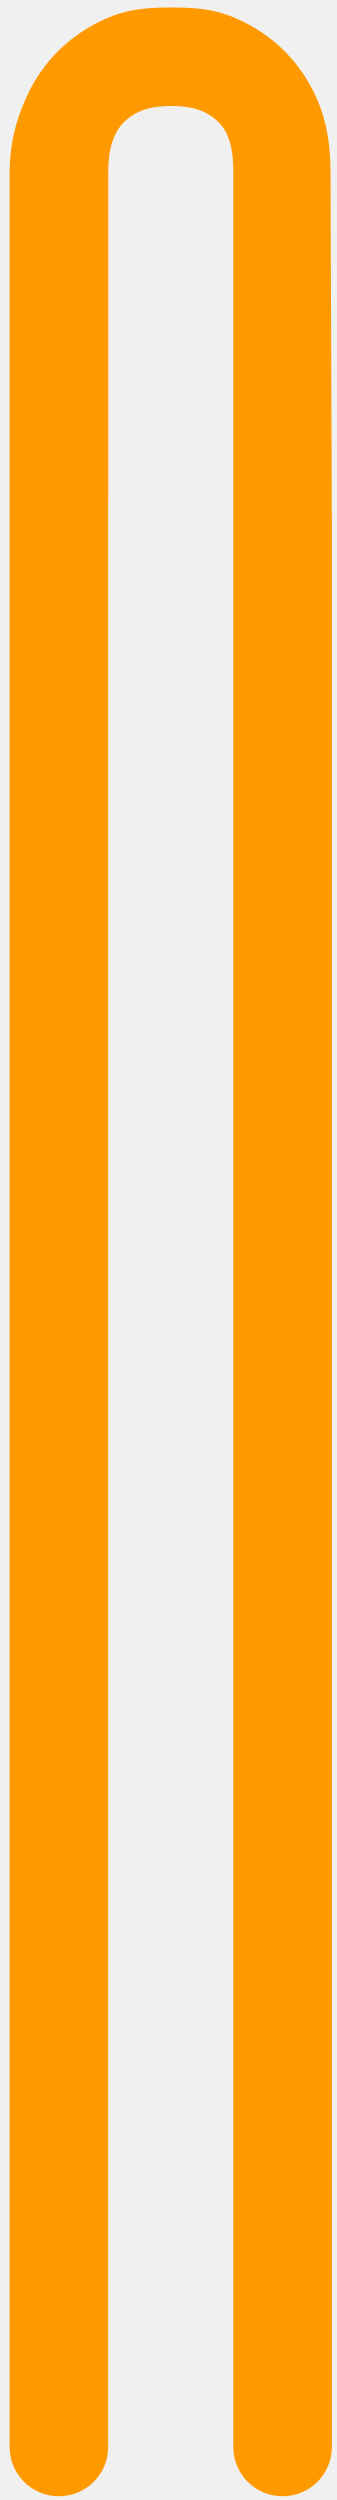
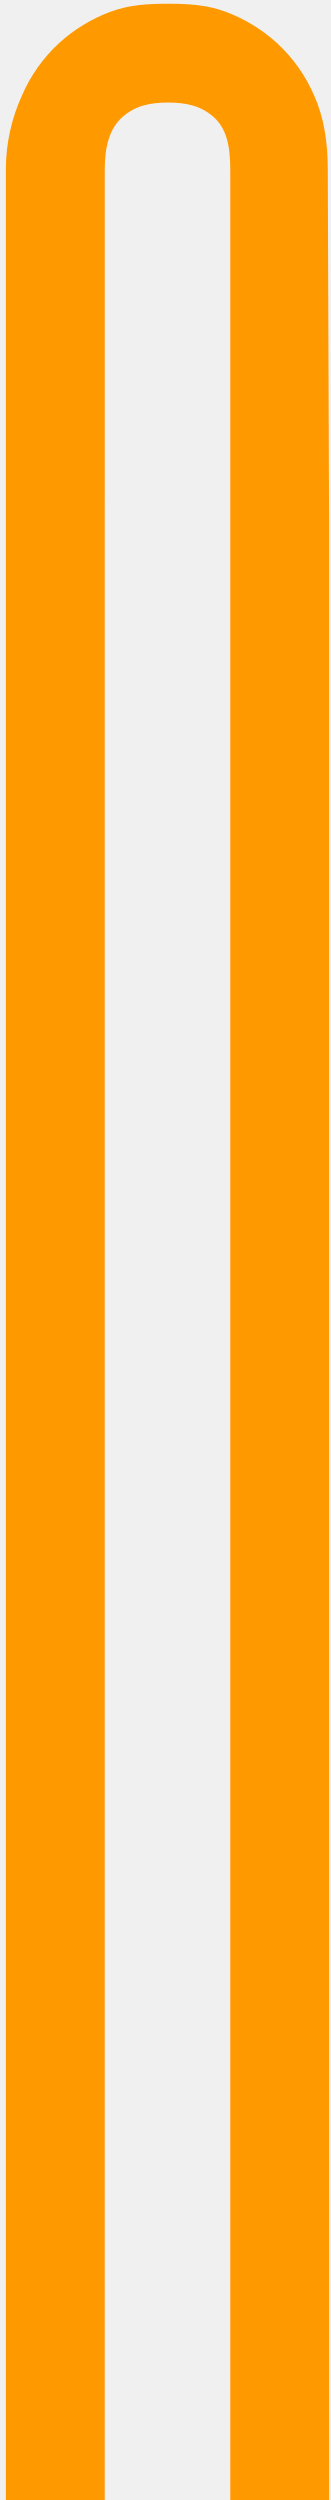
- <svg xmlns="http://www.w3.org/2000/svg" width="45" height="334" viewBox="0 0 45 334" fill="none">
+ <svg xmlns="http://www.w3.org/2000/svg" width="44" height="333" viewBox="0 0 44 333" fill="none">
  <g clip-path="url(#clip0_1209_768)">
-     <path fill-rule="evenodd" clip-rule="evenodd" d="M8.35 6.259C10.347 4.433 12.676 3.009 15.211 2.065C17.749 1.12 20.306 1 22.883 1C25.46 1 28.019 1.12 30.555 2.065C33.091 3.008 35.42 4.433 37.416 6.259C39.529 8.21 41.207 10.583 42.344 13.224C43.592 16.02 44.159 19.249 44.159 23.037L44.33 69.005H44.338V326.917C44.338 330.552 41.391 333.5 37.755 333.5V333.5C34.119 333.5 31.171 330.552 31.171 326.917V23.037C31.171 19.852 30.639 17.568 28.933 16.063C27.228 14.558 25.214 14.161 22.883 14.161C20.553 14.161 18.539 14.558 16.833 16.063C15.127 17.568 14.454 19.911 14.454 23.093V66.876H14.449V326.916C14.449 330.552 11.502 333.5 7.866 333.5V333.5C4.23 333.5 1.282 330.552 1.282 326.917V71.254C1.282 71.211 1.282 71.173 1.282 71.134V23.037C1.287 19.651 2.017 16.305 3.424 13.224C4.56 10.584 6.238 8.211 8.349 6.259H8.35Z" fill="#FF9900" style="fill:#FF9900;fill:color(display-p3 1 0.6 0);fill-opacity:1;" />
+     <path fill-rule="evenodd" clip-rule="evenodd" d="M7.85 5.759C9.847 3.933 12.176 2.509 14.711 1.565C17.249 0.62 19.806 0.5 22.383 0.5C24.96 0.5 27.519 0.62 30.055 1.565C32.591 2.508 34.92 3.933 36.916 5.759C39.029 7.71 40.707 10.083 41.844 12.724C43.092 15.521 43.659 18.749 43.659 22.537L43.83 68.505H43.838V333H30.671V22.537C30.671 19.352 30.139 17.068 28.433 15.563C26.728 14.058 24.714 13.661 22.383 13.661C20.053 13.661 18.039 14.058 16.333 15.563C14.627 17.068 13.954 19.411 13.954 22.593V66.376H13.949V333H0.782V70.754C0.782 70.711 0.782 70.673 0.782 70.634V22.537C0.787 19.151 1.517 15.805 2.924 12.724C4.06 10.084 5.738 7.711 7.849 5.759H7.85Z" fill="#FF9900" style="fill:#FF9900;fill:color(display-p3 1 0.6 0);fill-opacity:1;" />
  </g>
  <defs>
    <clipPath id="clip0_1209_768">
-       <rect width="44" height="333" fill="white" style="fill:white;fill-opacity:1;" transform="translate(0.5 0.5)" />
+       <rect width="44" height="333" fill="white" style="fill:white;fill-opacity:1;" />
    </clipPath>
  </defs>
</svg>
